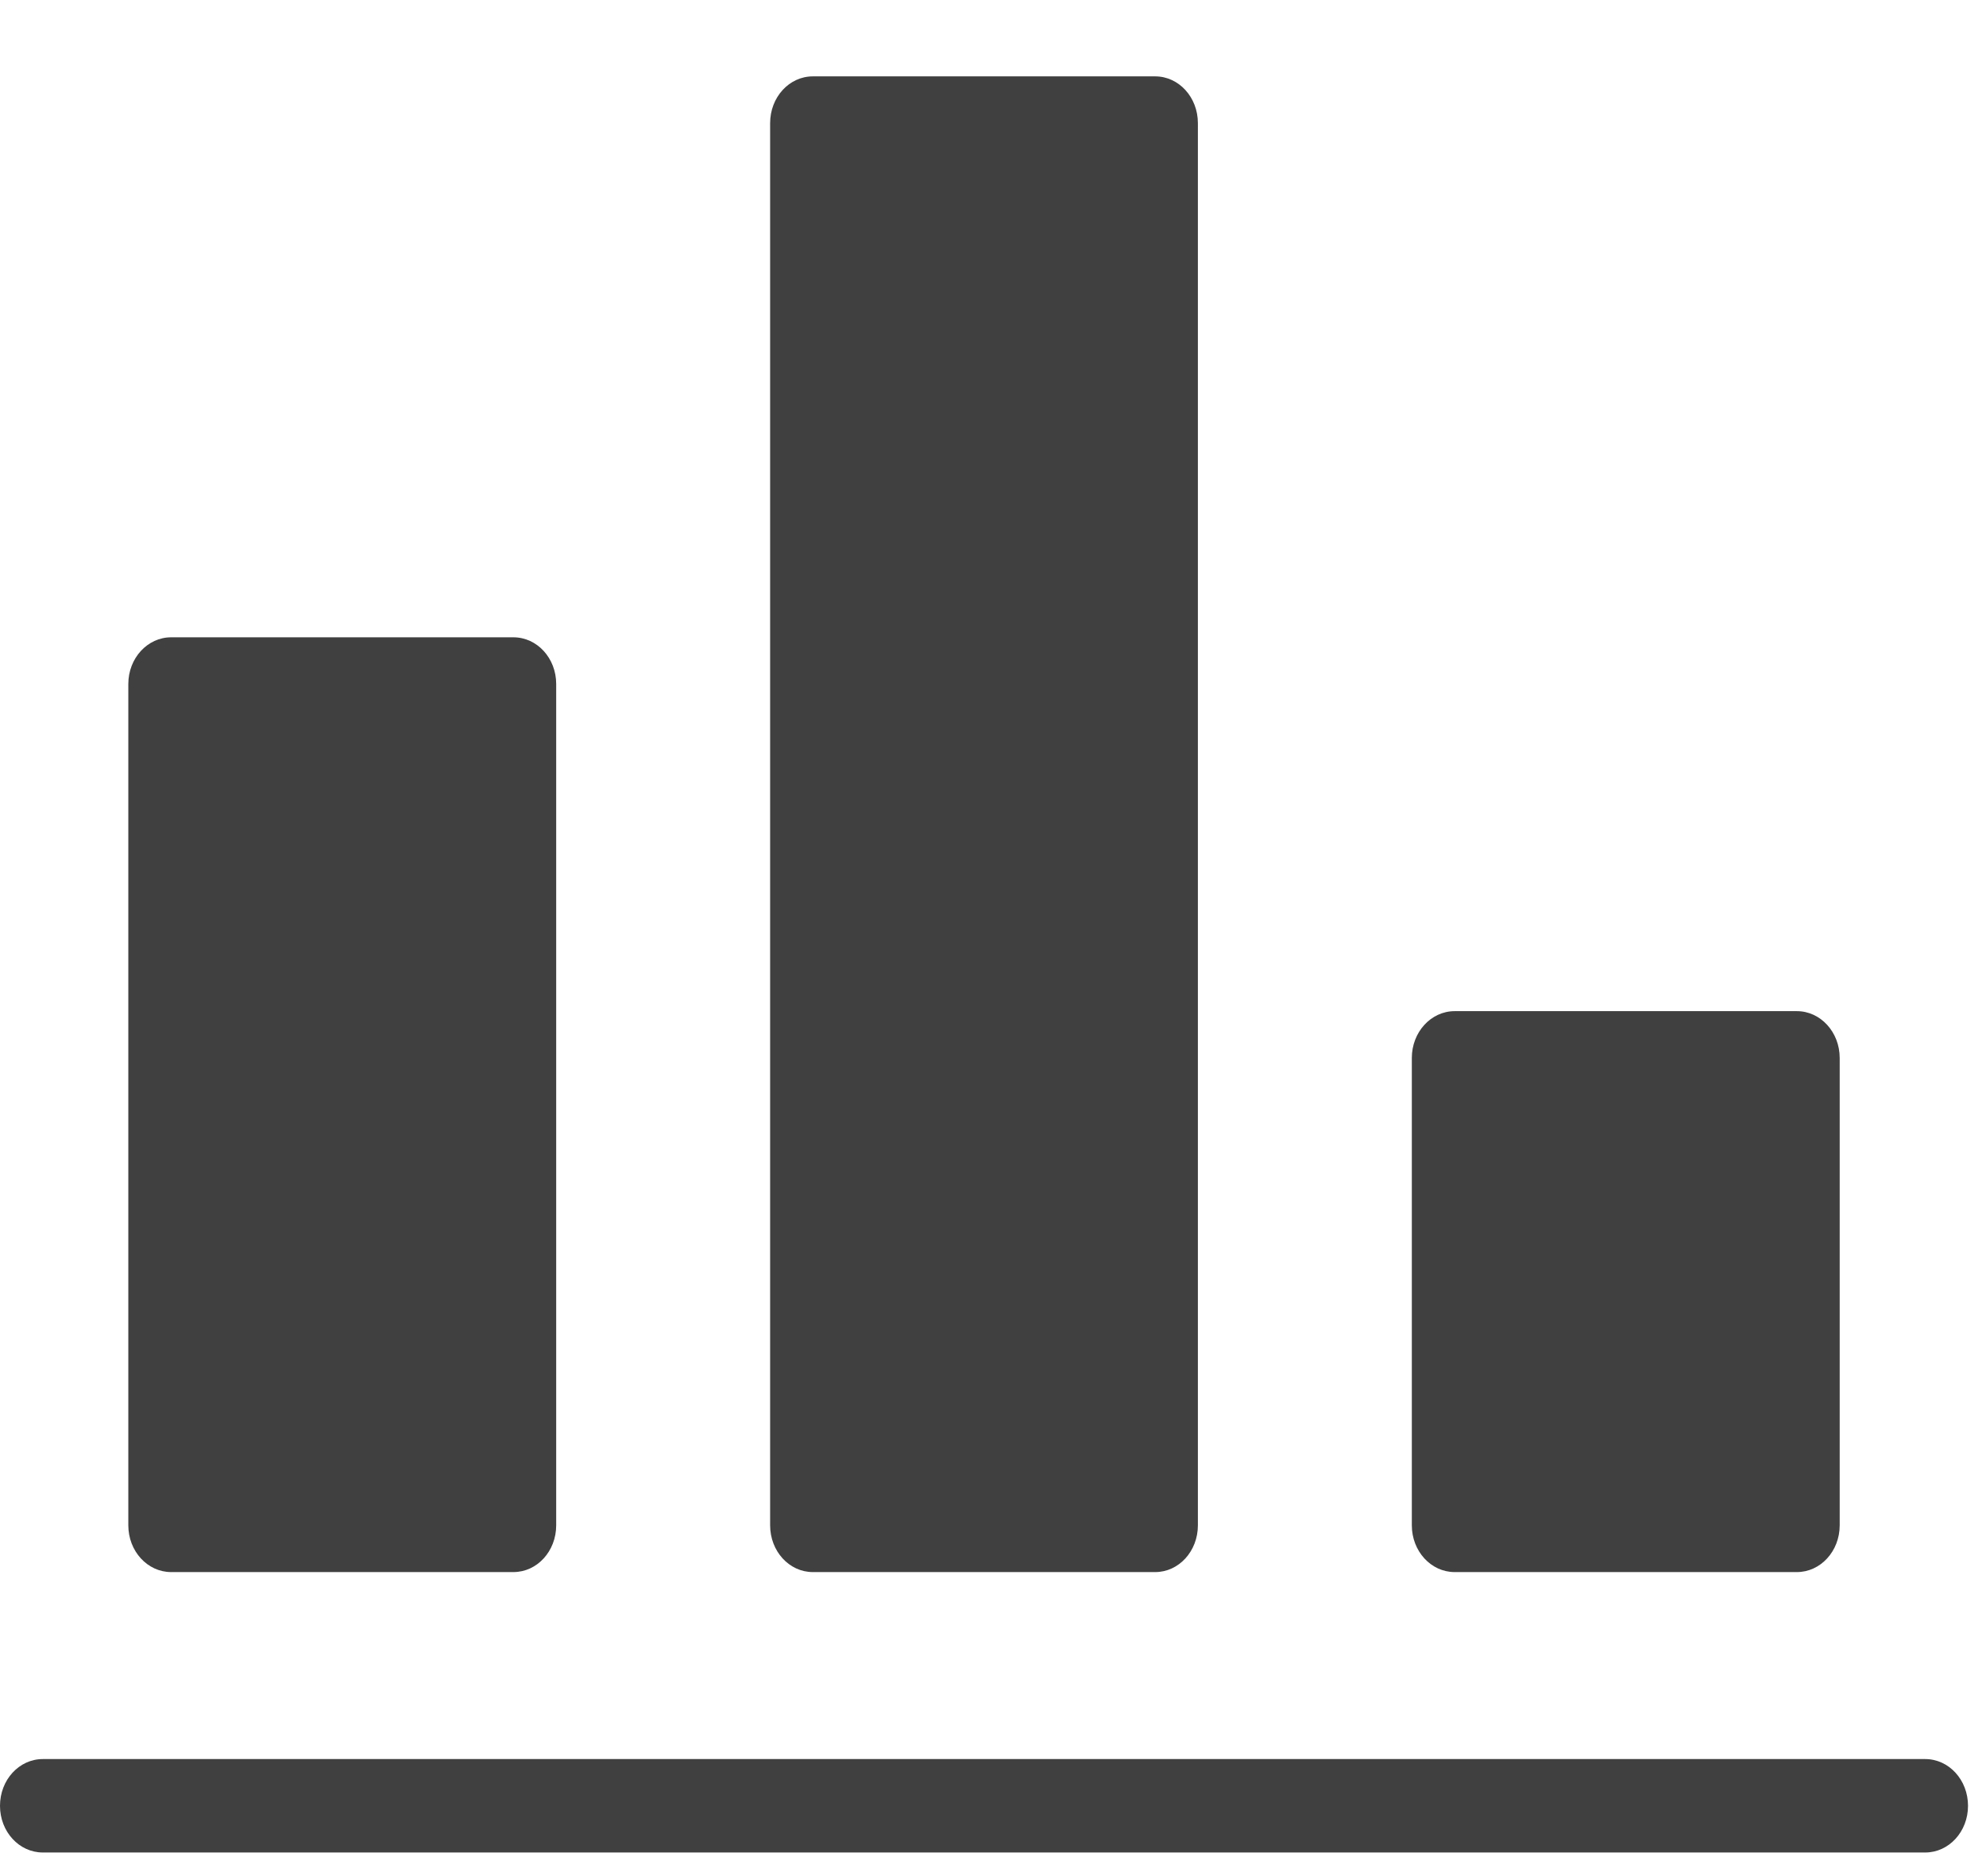
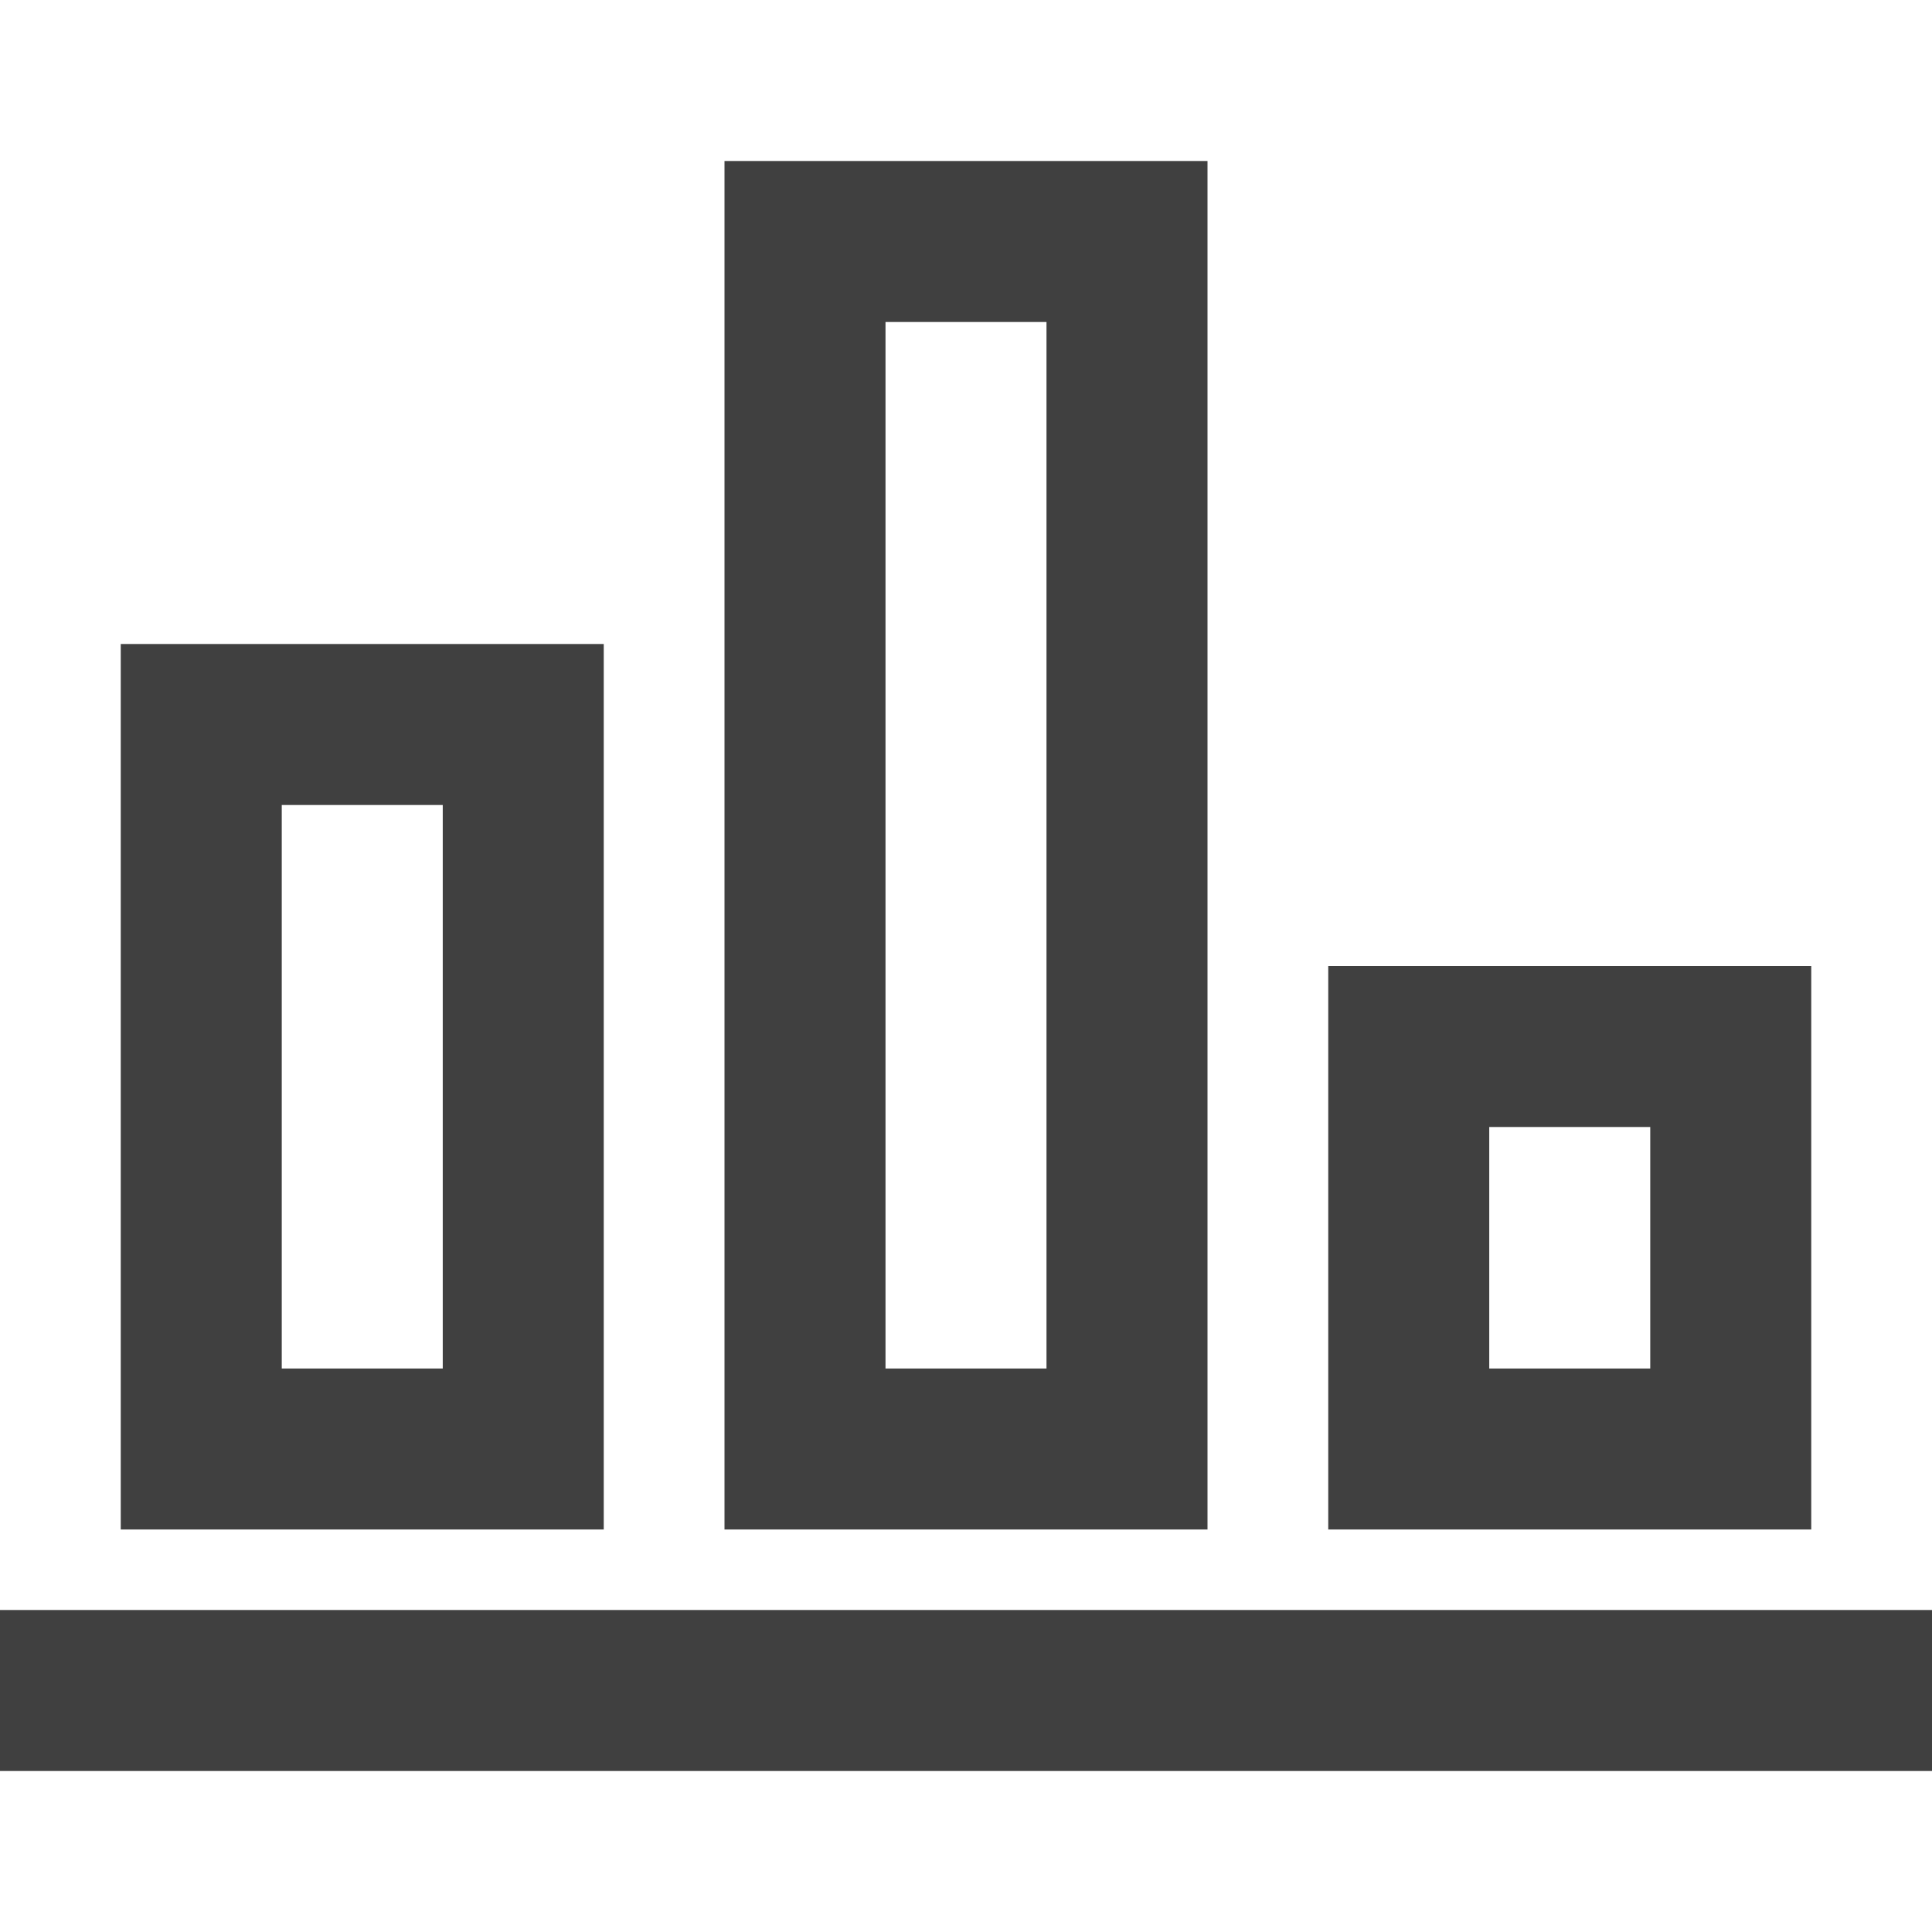
- <svg xmlns="http://www.w3.org/2000/svg" width="18px" height="17px" viewBox="0 0 18 17" version="1.1">
-   <defs />
-   <g id="BP-1200" stroke="none" stroke-width="1" fill="none" fill-rule="evenodd">
-     <g id="Page-Layout-V6-1200" transform="translate(-16, -283)" fill-rule="nonzero" fill="#404040">
-       <g id="Menu">
-         <g id="INSIGHTS" transform="translate(0, 268)">
-           <g id="ui-48px-glyph-3_chart-bars" transform="translate(16, 15.69231)">
-             <g id="Group">
-               <path d="M17.449,16.101 L0.388,16.101 C0.173,16.101 0,15.912 0,15.678 C0,15.443 0.173,15.254 0.388,15.254 L17.449,15.254 C17.664,15.254 17.837,15.443 17.837,15.678 C17.837,15.912 17.664,16.101 17.449,16.101 Z" id="Shape" />
-               <path d="M4.653,5.085 L1.551,5.085 C1.337,5.085 1.163,5.274 1.163,5.508 L1.163,13.135 C1.163,13.37 1.337,13.559 1.551,13.559 L4.653,13.559 C4.868,13.559 5.041,13.37 5.041,13.135 L5.041,5.508 C5.041,5.274 4.868,5.085 4.653,5.085 Z" id="Shape" />
-               <path d="M10.47,0 L7.367,0 C7.153,0 6.98,0.189 6.98,0.424 L6.98,13.135 C6.98,13.37 7.153,13.559 7.367,13.559 L10.47,13.559 C10.684,13.559 10.857,13.37 10.857,13.135 L10.857,0.424 C10.857,0.189 10.684,0 10.47,0 Z" id="Shape" />
-               <path d="M16.286,8.474 L13.184,8.474 C12.97,8.474 12.796,8.664 12.796,8.898 L12.796,13.135 C12.796,13.37 12.97,13.559 13.184,13.559 L16.286,13.559 C16.5,13.559 16.674,13.37 16.674,13.135 L16.674,8.898 C16.674,8.664 16.5,8.474 16.286,8.474 Z" id="Shape" />
-             </g>
-           </g>
-         </g>
-       </g>
-     </g>
+ <svg xmlns="http://www.w3.org/2000/svg" x="0px" y="0px" width="48px" height="48px" viewBox="0 0 48 48">
+   <g transform="translate(0, 0)">
+     <line data-color="color-2" fill="none" stroke="#404040" stroke-width="4" stroke-linecap="square" stroke-miterlimit="10" x1="2" y1="42" x2="46" y2="42" stroke-linejoin="miter" />
+     <rect x="5" y="18" fill="none" stroke="#404040" stroke-width="4" stroke-linecap="square" stroke-miterlimit="10" width="8" height="18" stroke-linejoin="miter" />
+     <rect x="20" y="6" fill="none" stroke="#404040" stroke-width="4" stroke-linecap="square" stroke-miterlimit="10" width="8" height="30" stroke-linejoin="miter" />
+     <rect x="35" y="26" fill="none" stroke="#404040" stroke-width="4" stroke-linecap="square" stroke-miterlimit="10" width="8" height="10" stroke-linejoin="miter" />
  </g>
</svg>
